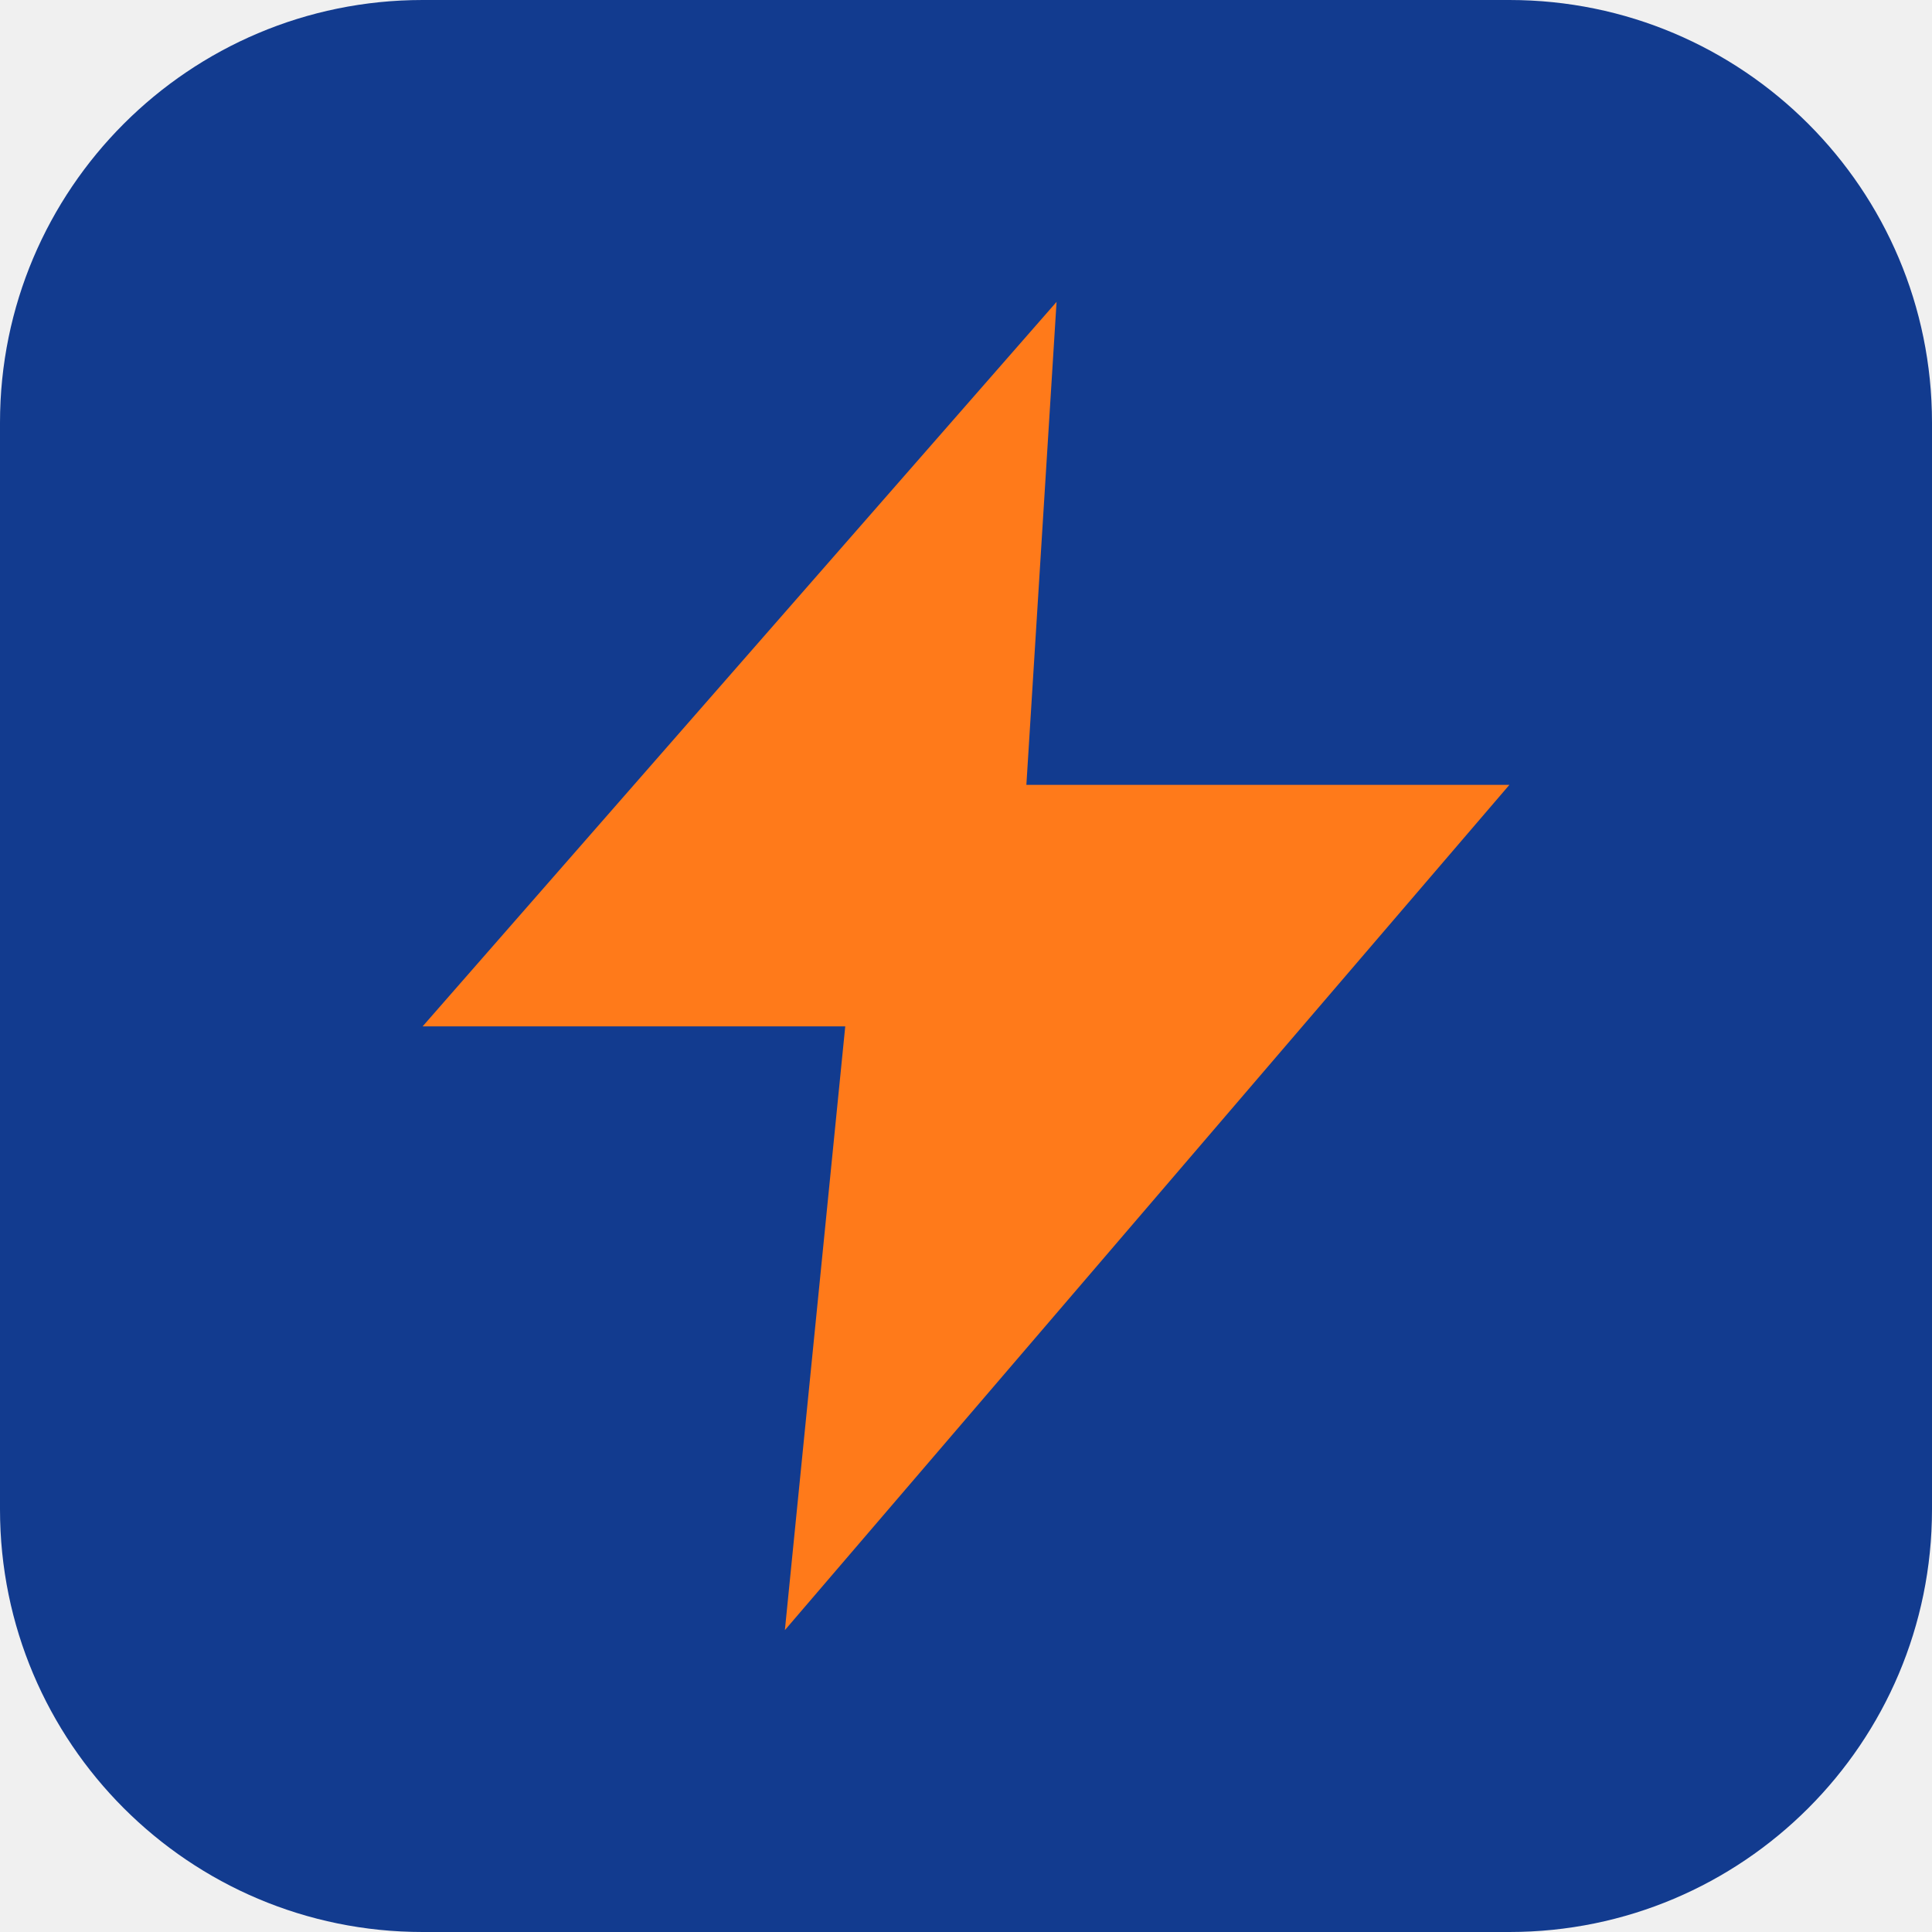
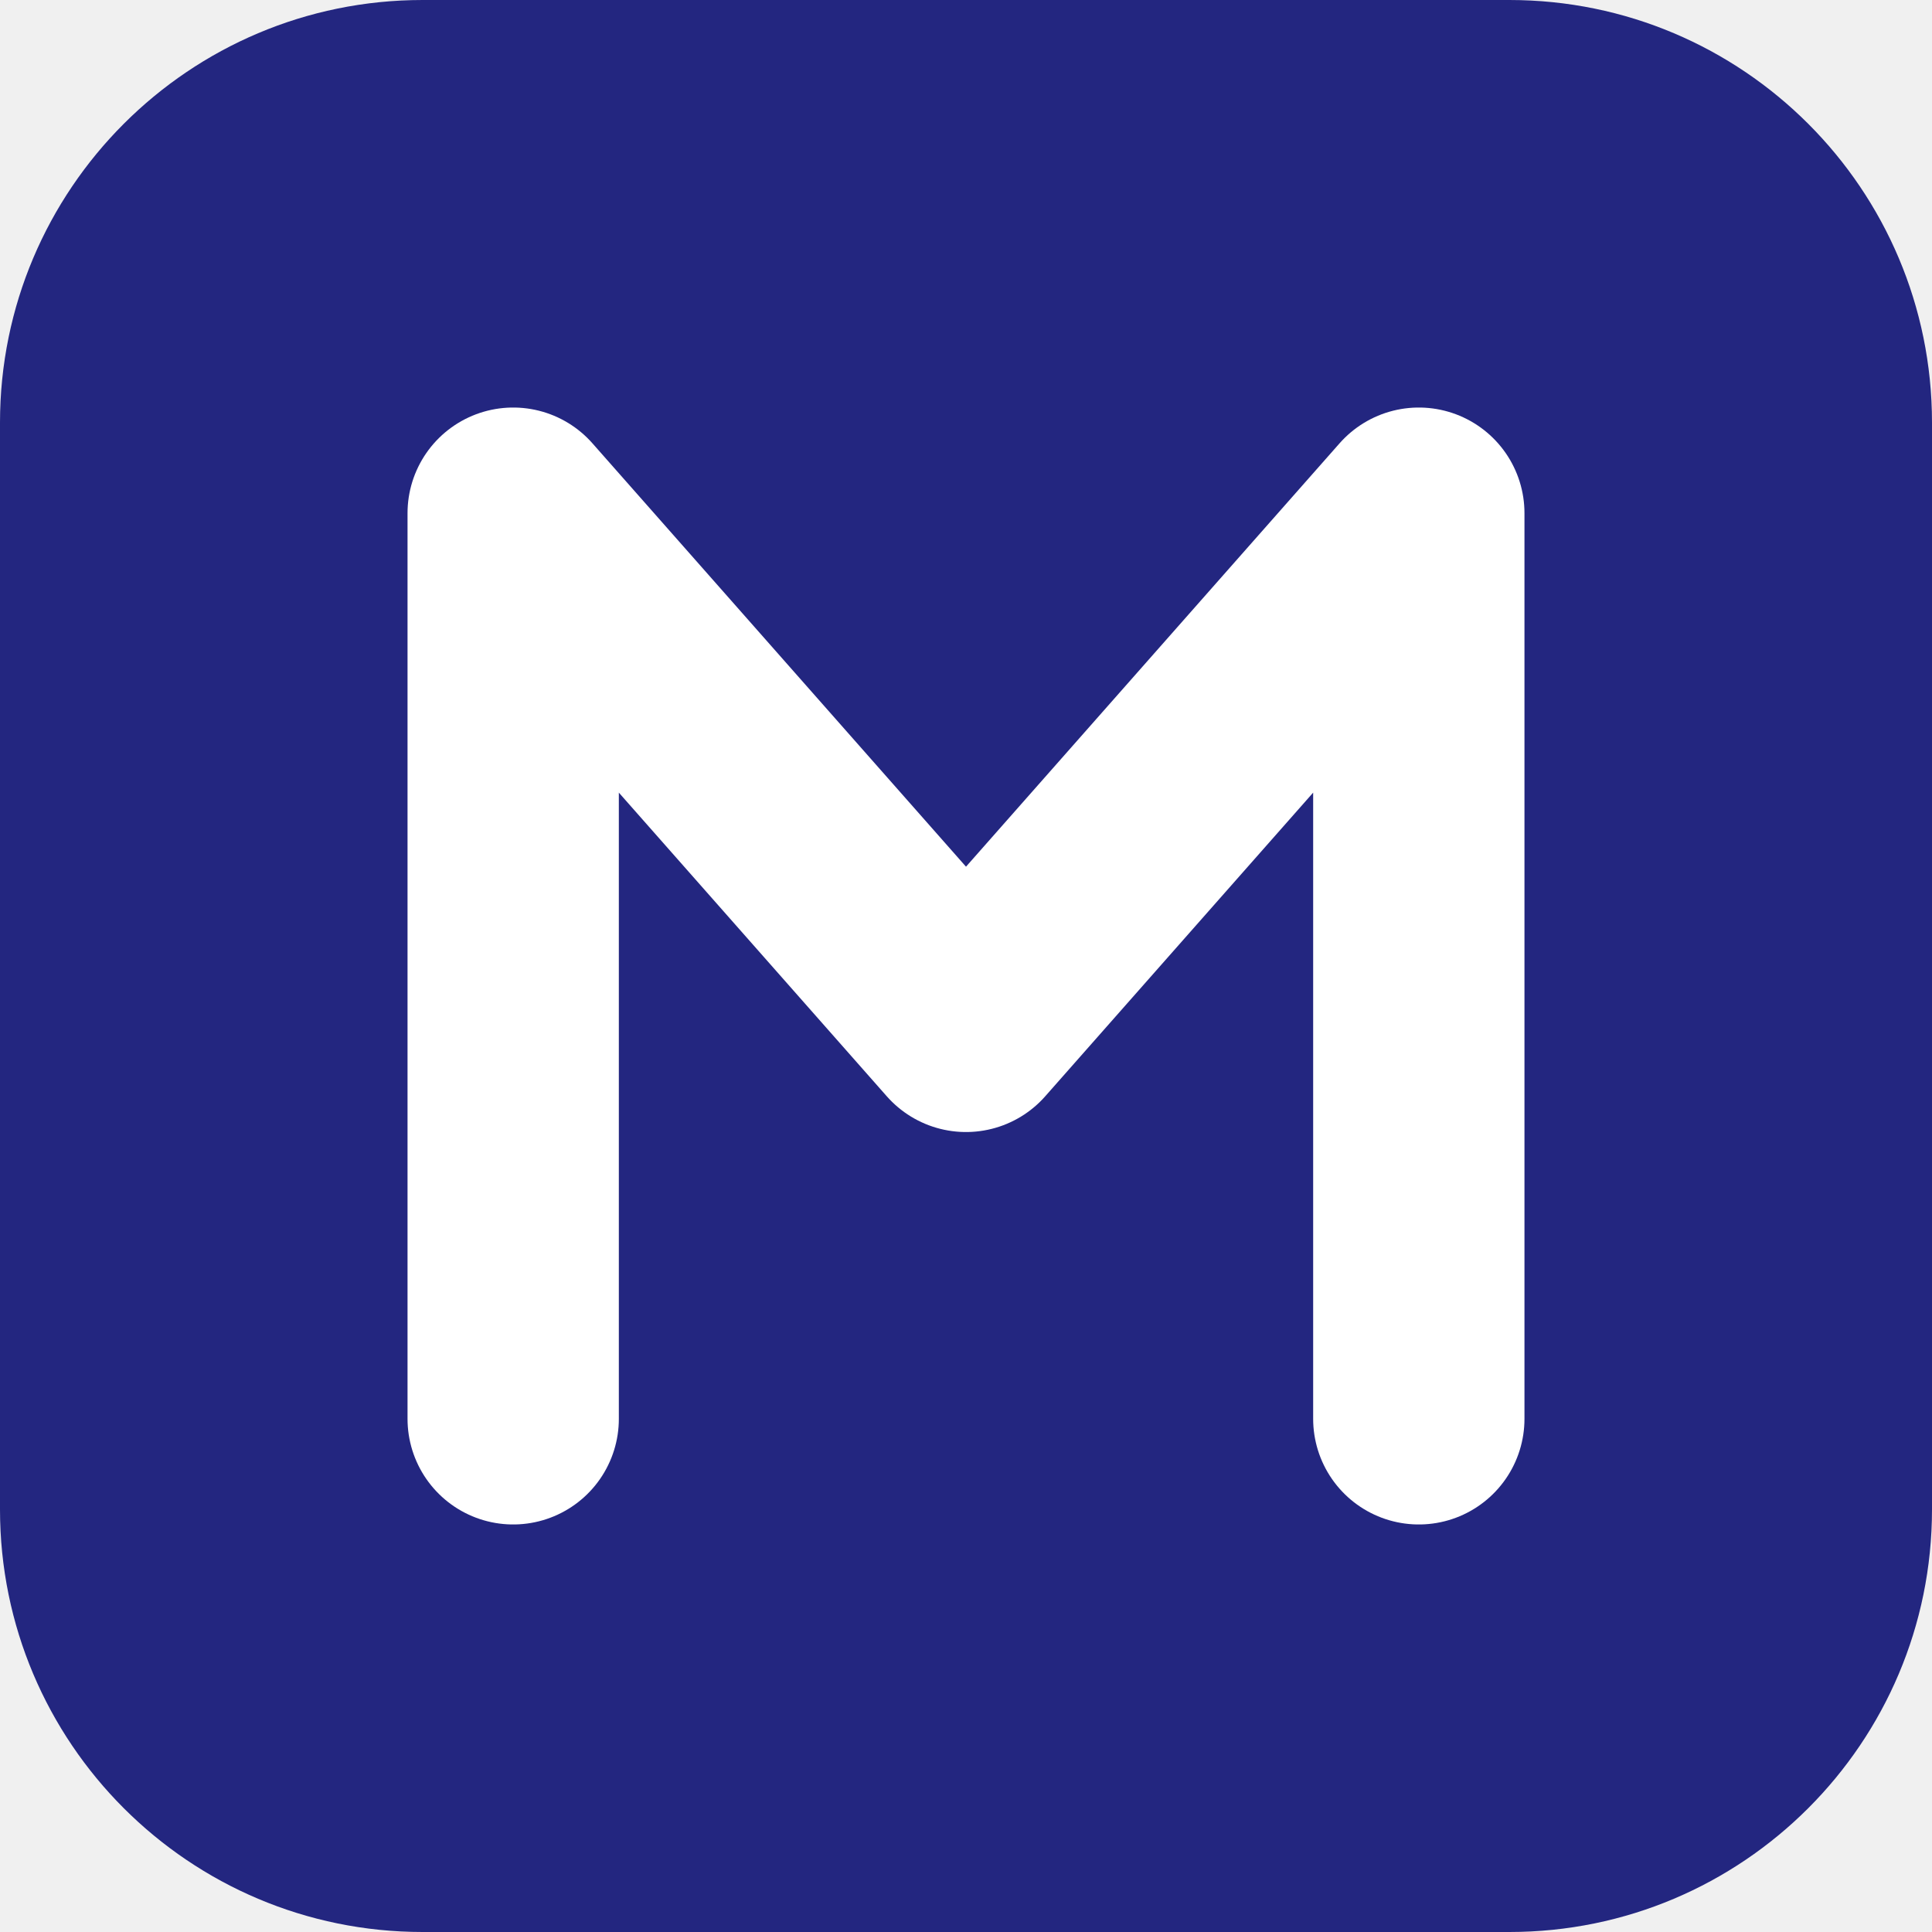
<svg xmlns="http://www.w3.org/2000/svg" viewBox="0 0 64 64">
-   <rect width="64" height="64" rx="14" fill="#123B8F" />
-   <polygon points="35 10 14 34 28 34 26 54 50 26 34 26 35 10" fill="#FF7A1A" />
+   <rect width="64" height="64" rx="14" fill="#232680" />
+   <path d="M17 47 L17 17 L32 34 L47 17 L47 47" fill="none" stroke="#FFFFFF" stroke-width="7" stroke-linecap="round" stroke-linejoin="round" />
</svg>
